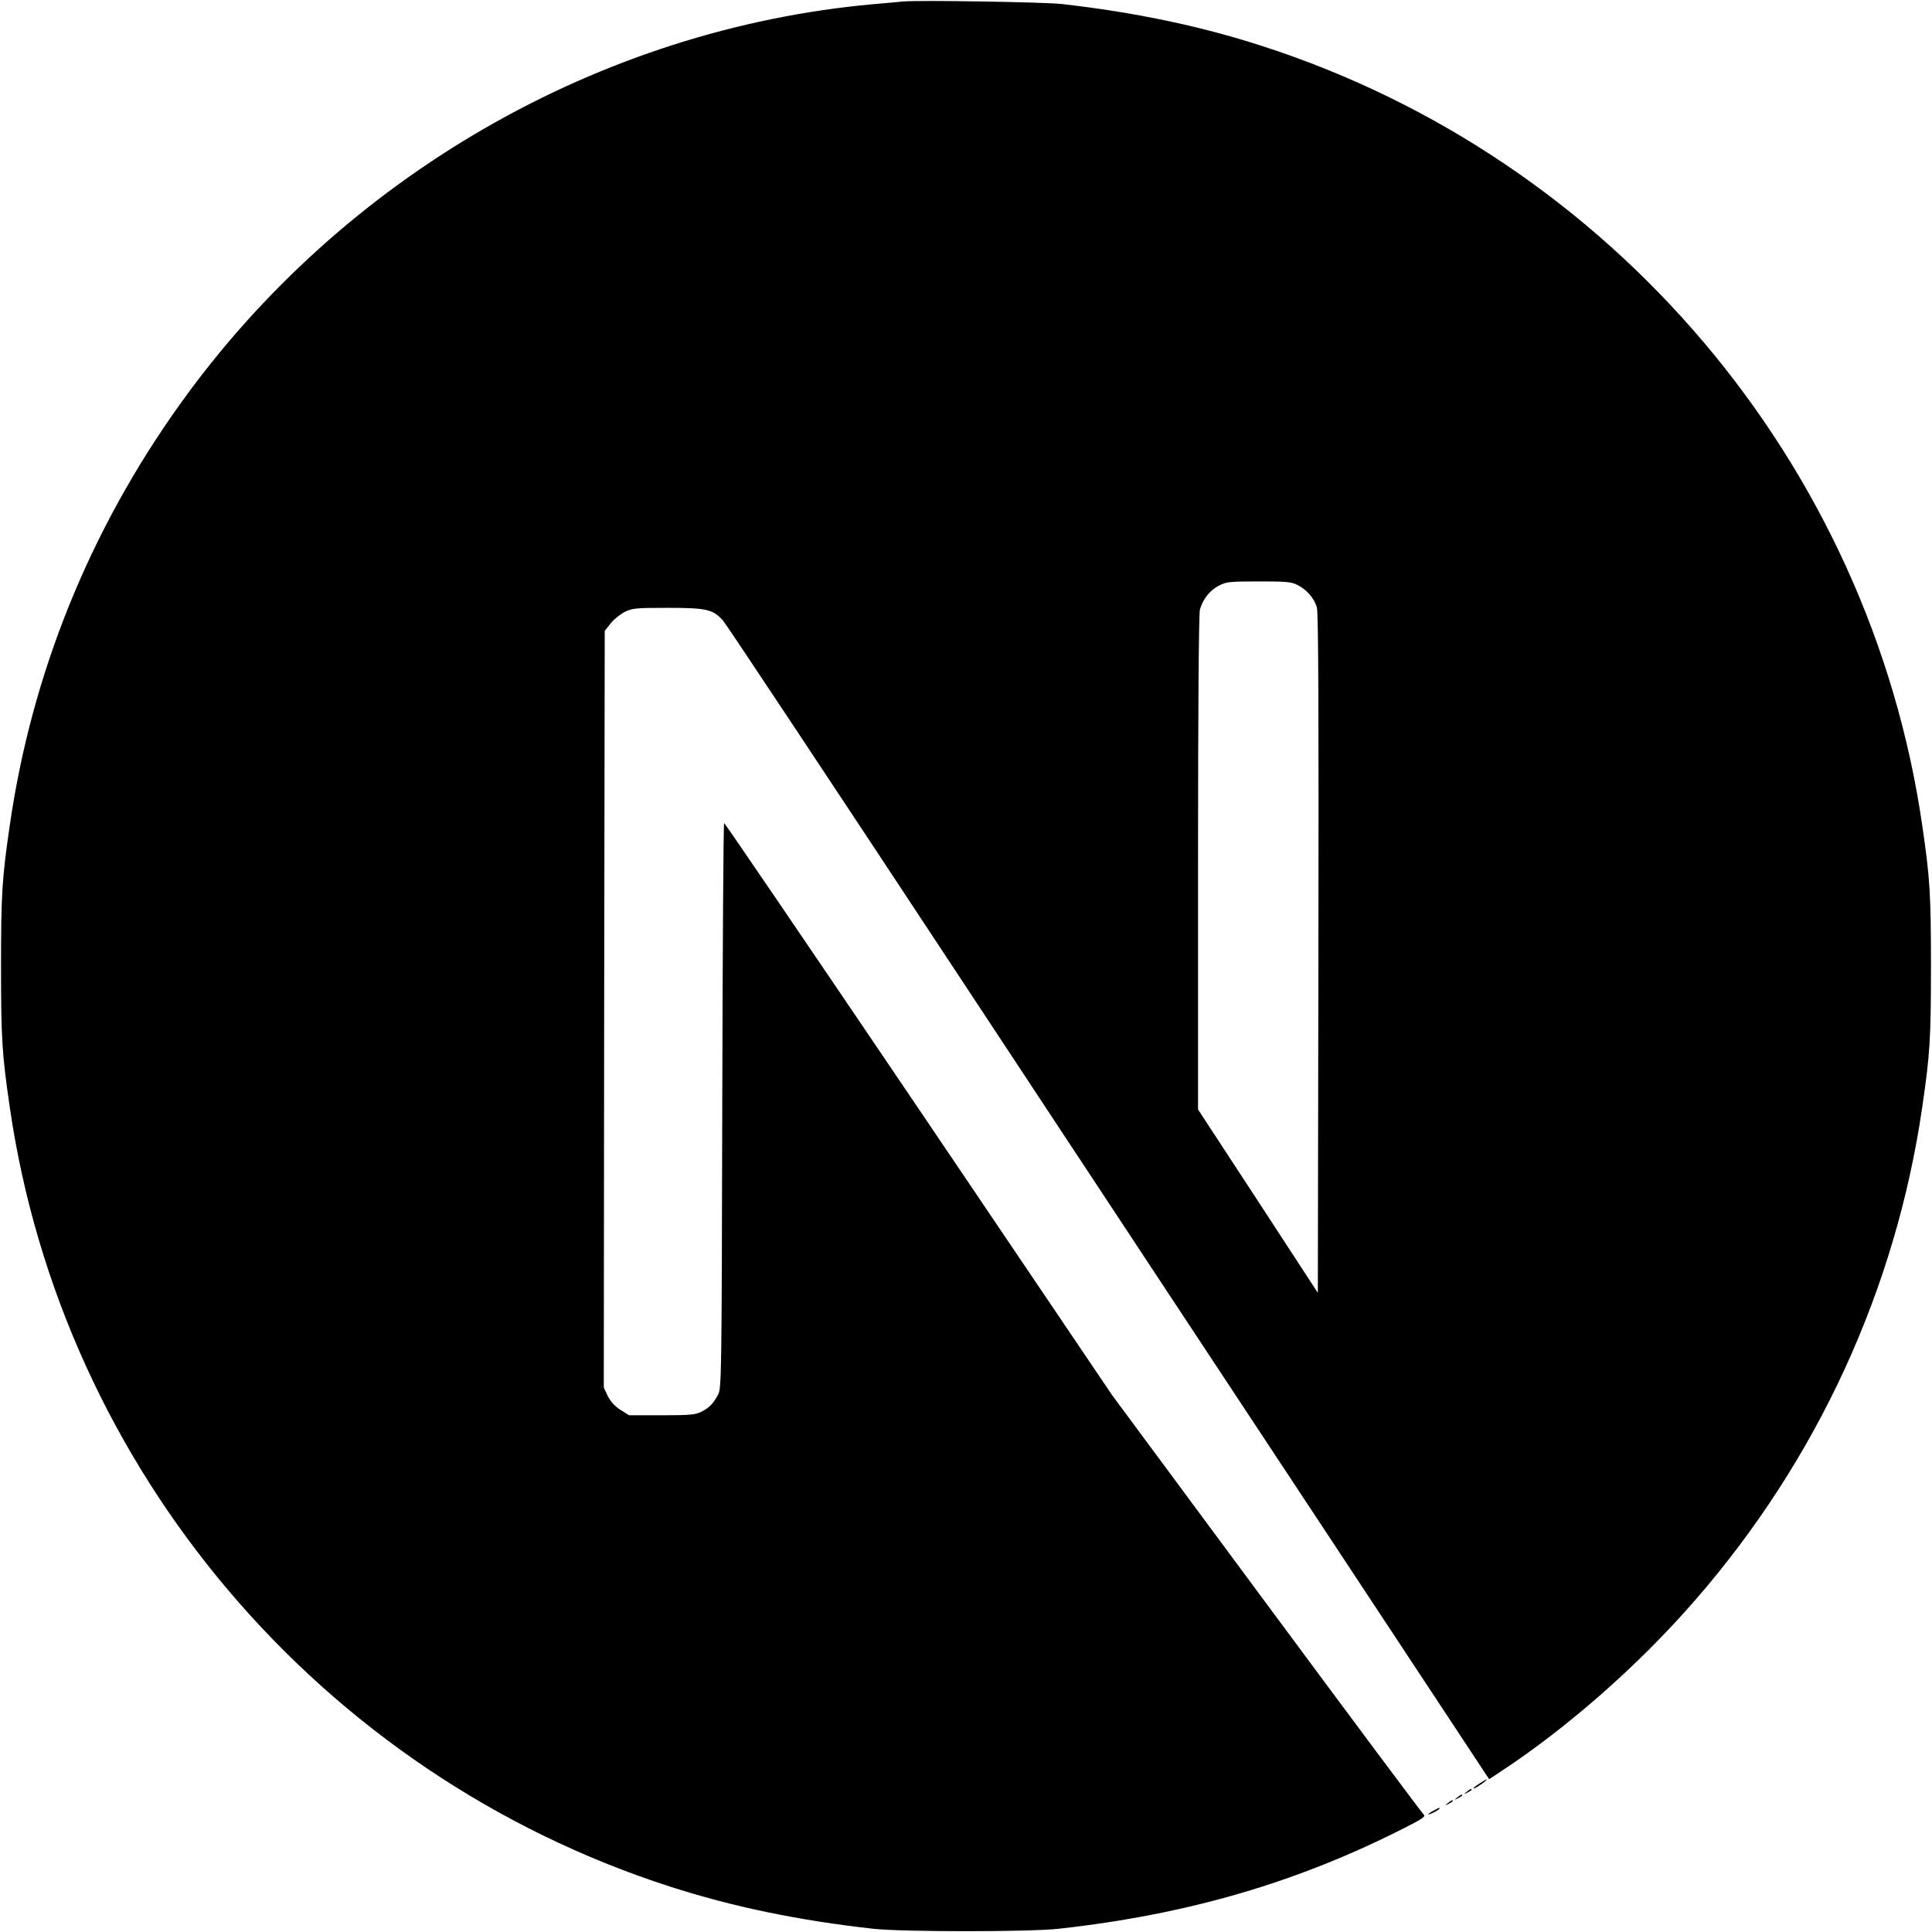
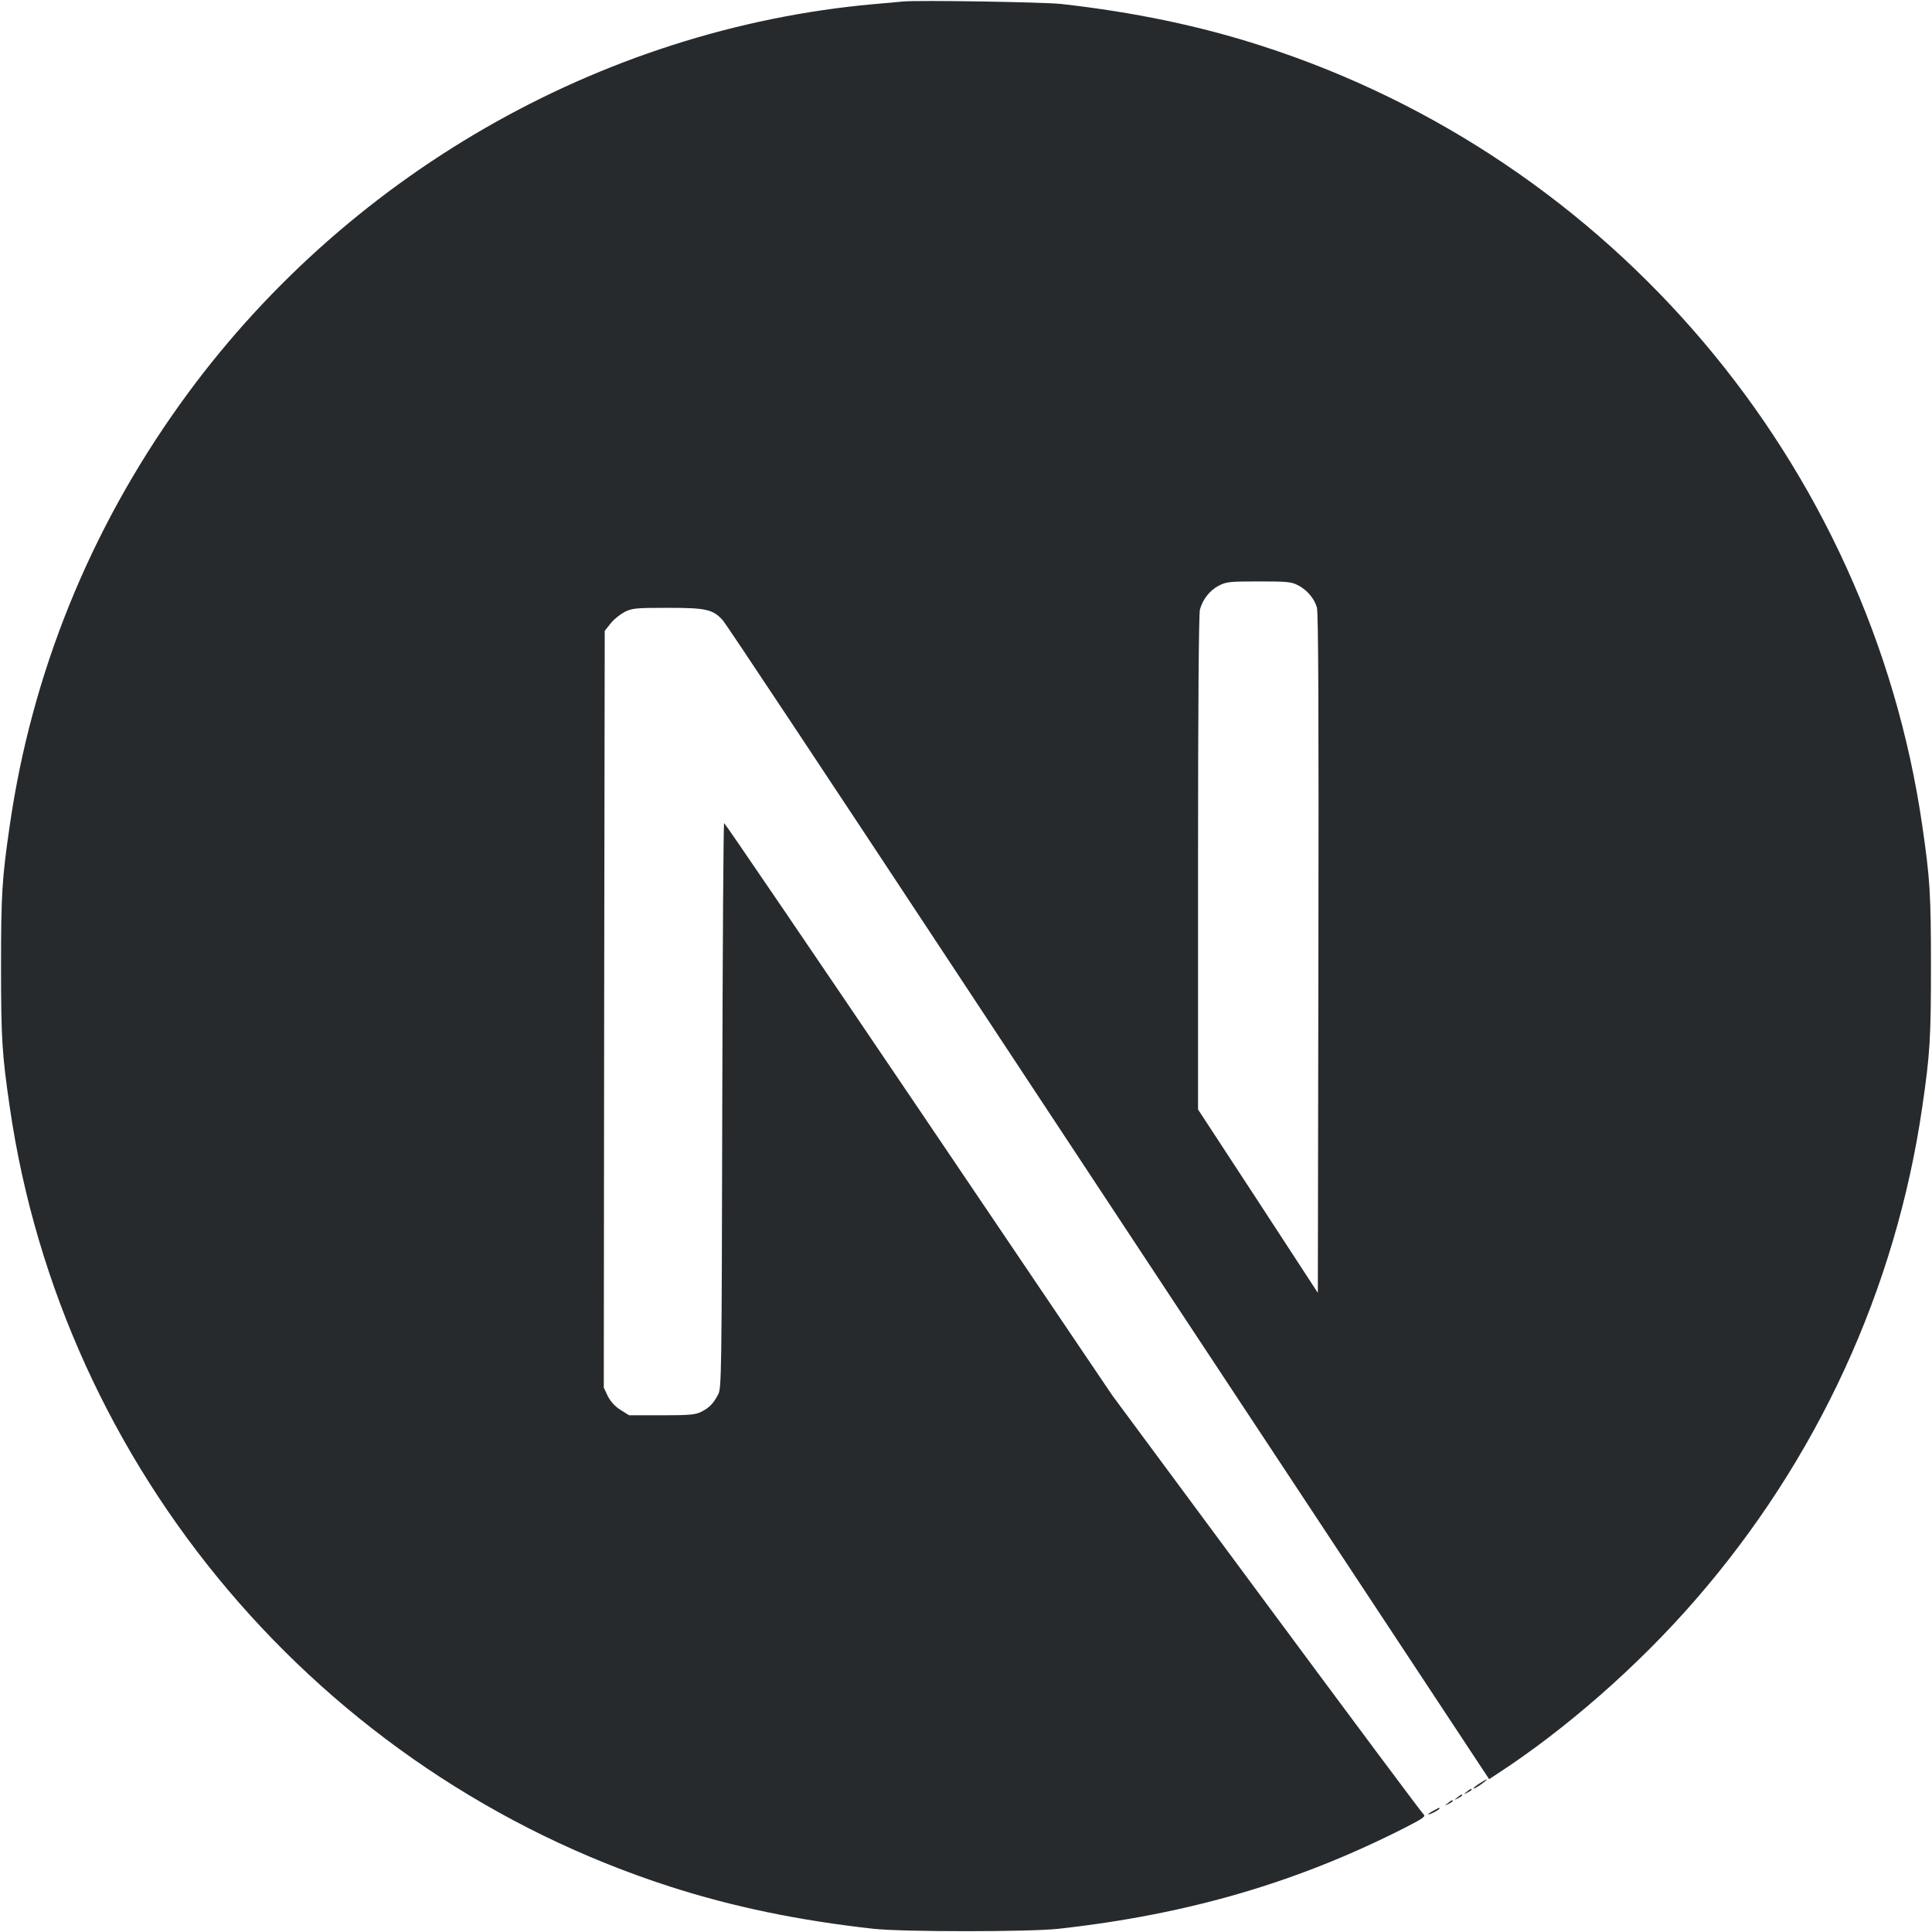
- <svg xmlns="http://www.w3.org/2000/svg" height="1024pt" viewBox=".5 -.2 1023 1024.1" width="1024pt">
+ <svg xmlns="http://www.w3.org/2000/svg" height="1024pt" viewBox=".5 -.2 1023 1024.1" width="1024pt" fill="#272A2D">
  <path d="m478.5.6c-2.2.2-9.2.9-15.5 1.4-145.3 13.1-281.4 91.5-367.6 212-48 67-78.7 143-90.3 223.5-4.1 28.1-4.6 36.4-4.6 74.5s.5 46.4 4.6 74.5c27.8 192.1 164.5 353.5 349.9 413.3 33.2 10.7 68.2 18 108 22.4 15.5 1.7 82.5 1.7 98 0 68.7-7.6 126.9-24.6 184.3-53.9 8.8-4.5 10.5-5.7 9.3-6.7-.8-.6-38.3-50.9-83.3-111.7l-81.8-110.5-102.5-151.7c-56.4-83.4-102.8-151.6-103.2-151.6-.4-.1-.8 67.3-1 149.6-.3 144.1-.4 149.9-2.2 153.3-2.6 4.9-4.6 6.9-8.8 9.1-3.2 1.6-6 1.9-21.1 1.9h-17.3l-4.6-2.9c-3-1.9-5.2-4.4-6.7-7.3l-2.1-4.5.2-200.5.3-200.6 3.1-3.9c1.6-2.1 5-4.8 7.4-6.1 4.1-2 5.7-2.2 23-2.2 20.4 0 23.8.8 29.1 6.6 1.5 1.6 57 85.2 123.4 185.9s157.2 238.2 201.8 305.7l81 122.7 4.1-2.7c36.3-23.6 74.7-57.2 105.1-92.2 64.7-74.3 106.4-164.9 120.4-261.5 4.1-28.1 4.6-36.4 4.6-74.5s-.5-46.4-4.6-74.5c-27.8-192.1-164.5-353.5-349.9-413.3-32.7-10.6-67.5-17.9-106.5-22.3-9.6-1-75.7-2.1-84-1.3zm209.4 309.4c4.8 2.4 8.7 7 10.1 11.8.8 2.6 1 58.2.8 183.5l-.3 179.8-31.7-48.6-31.8-48.6v-130.7c0-84.5.4-132 1-134.3 1.6-5.6 5.1-10 9.9-12.6 4.1-2.1 5.6-2.3 21.3-2.3 14.8 0 17.4.2 20.7 2z" />
  <path d="m784.3 945.1c-3.5 2.2-4.6 3.7-1.5 2 2.2-1.3 5.8-4 5.2-4.1-.3 0-2 1-3.7 2.1zm-6.9 4.5c-1.8 1.4-1.8 1.5.4.4 1.2-.6 2.2-1.3 2.2-1.5 0-.8-.5-.6-2.6 1.1zm-5 3c-1.8 1.4-1.8 1.5.4.4 1.2-.6 2.2-1.3 2.2-1.5 0-.8-.5-.6-2.6 1.1zm-5 3c-1.8 1.4-1.8 1.5.4.4 1.2-.6 2.2-1.3 2.2-1.5 0-.8-.5-.6-2.6 1.1zm-7.6 4c-3.8 2-3.6 2.8.2.9 1.7-.9 3-1.8 3-2 0-.7-.1-.6-3.2 1.1z" />
</svg>
